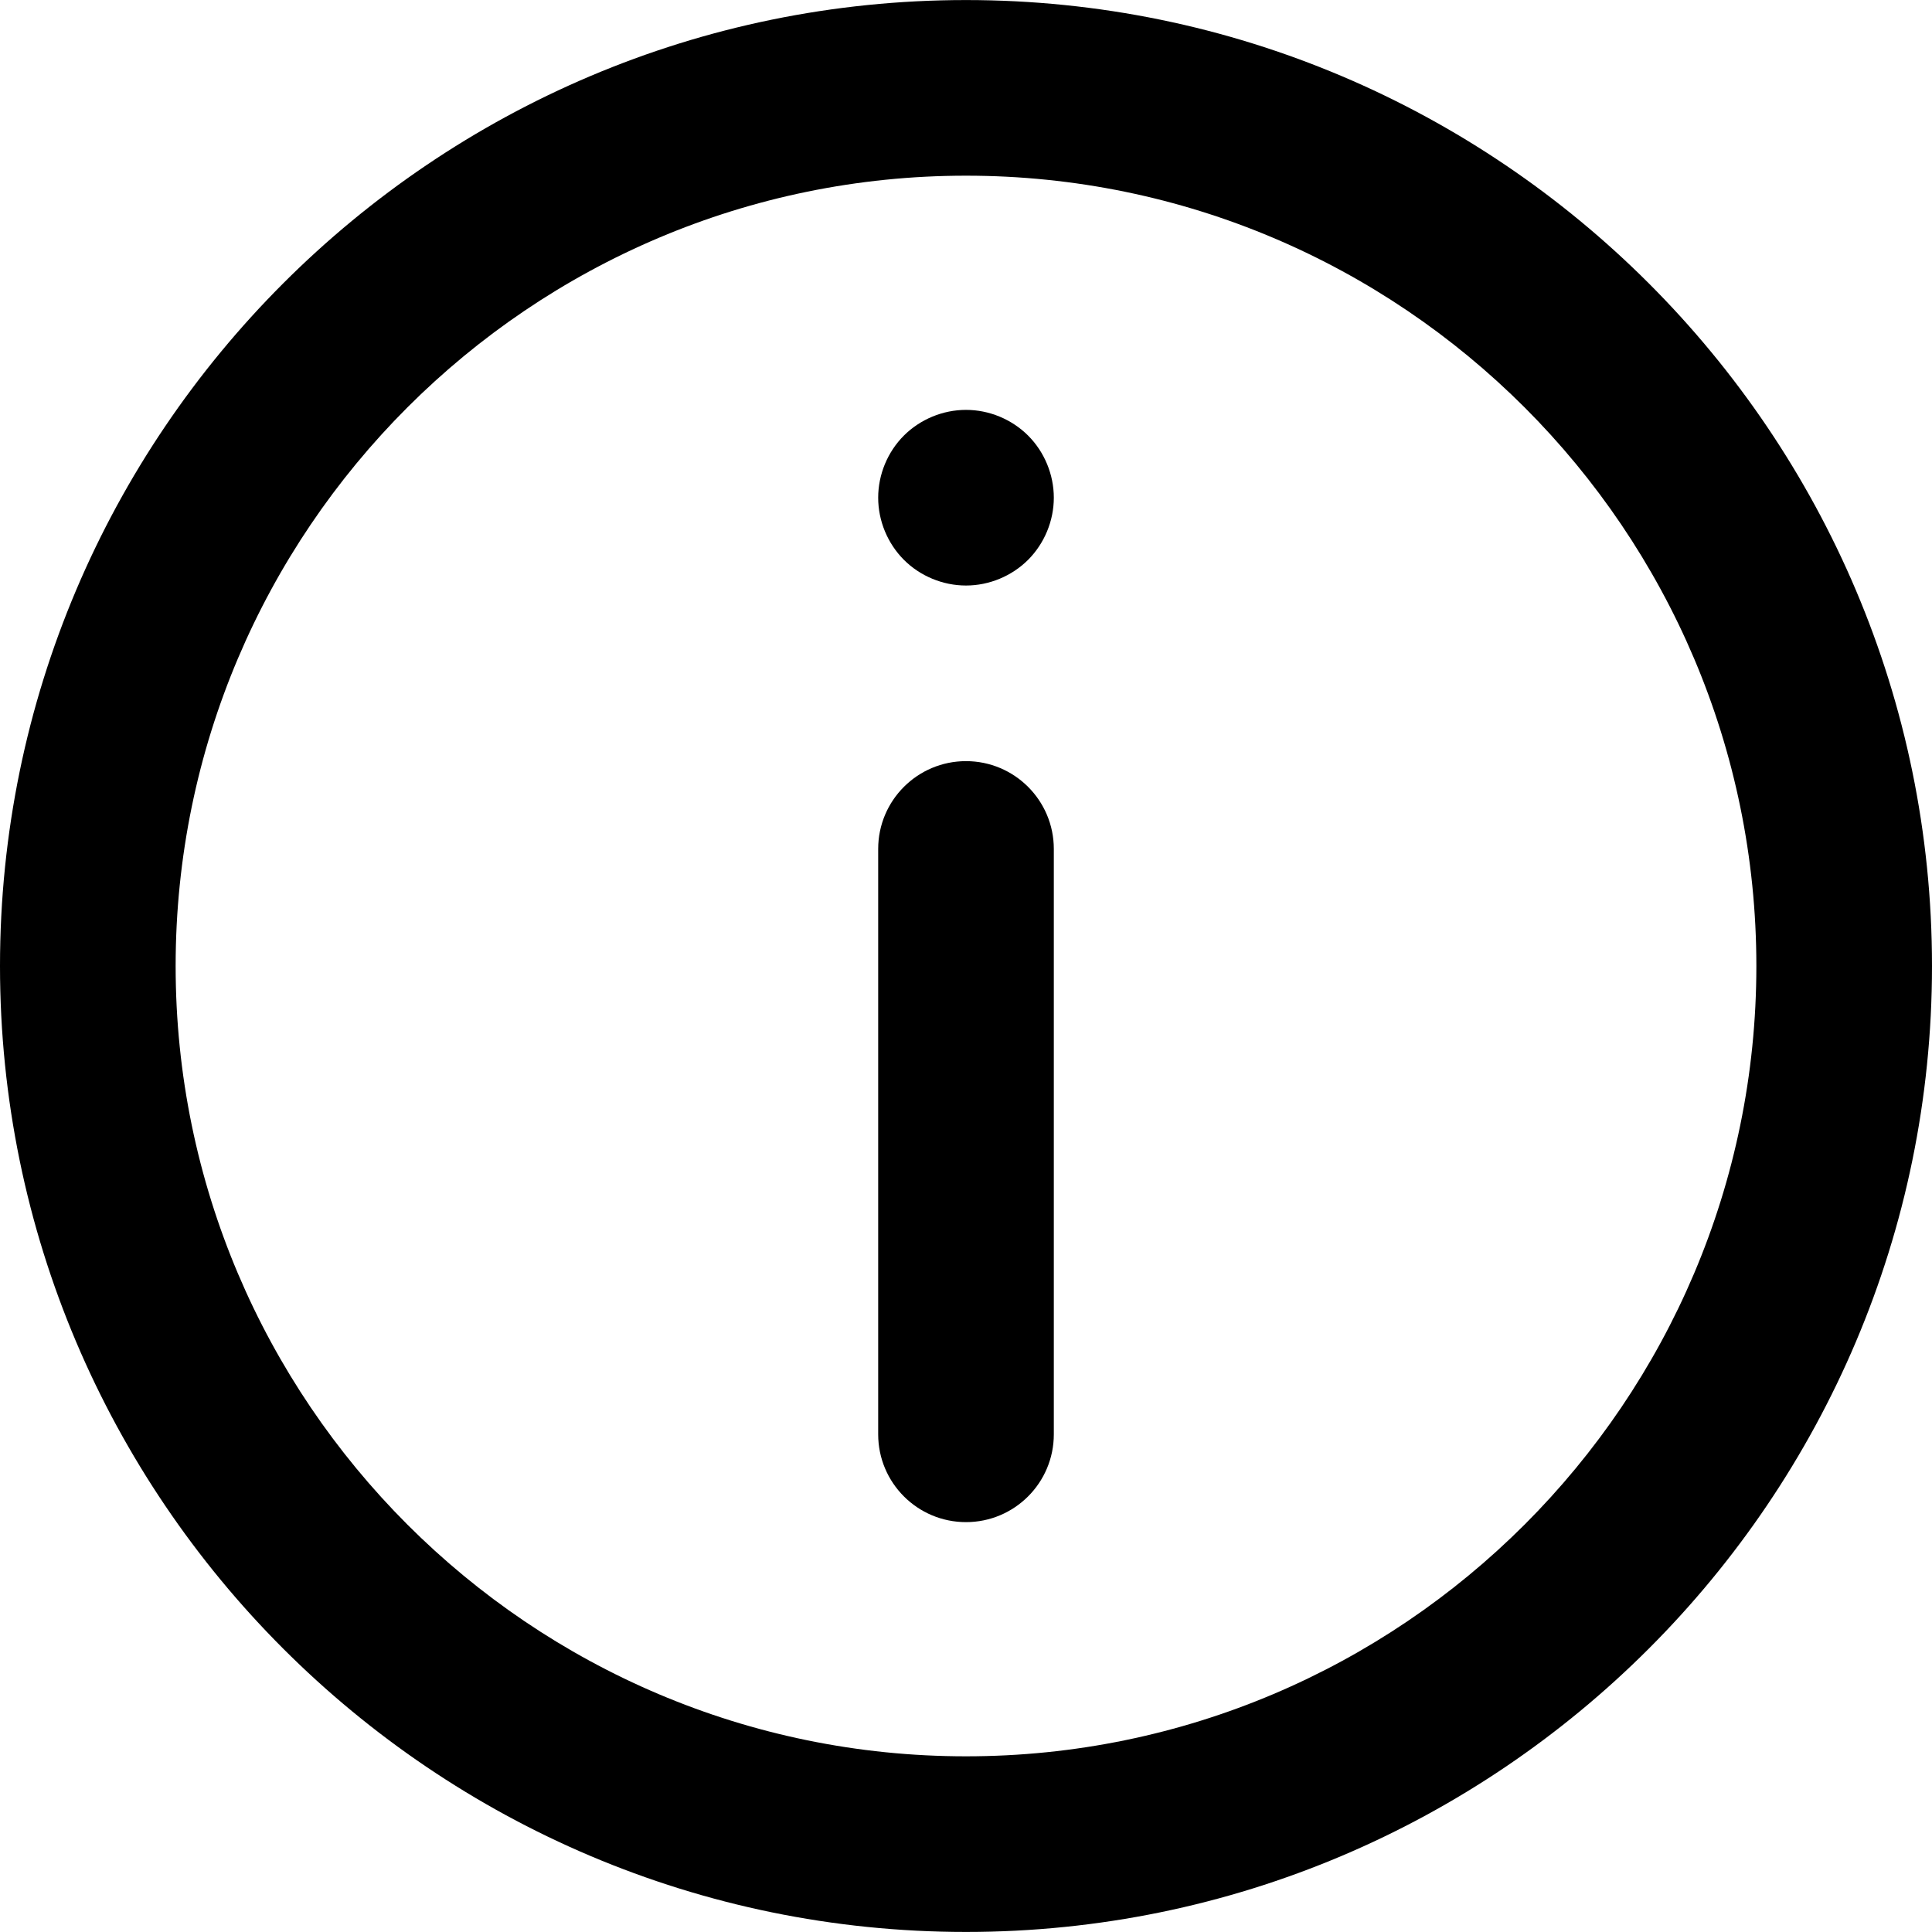
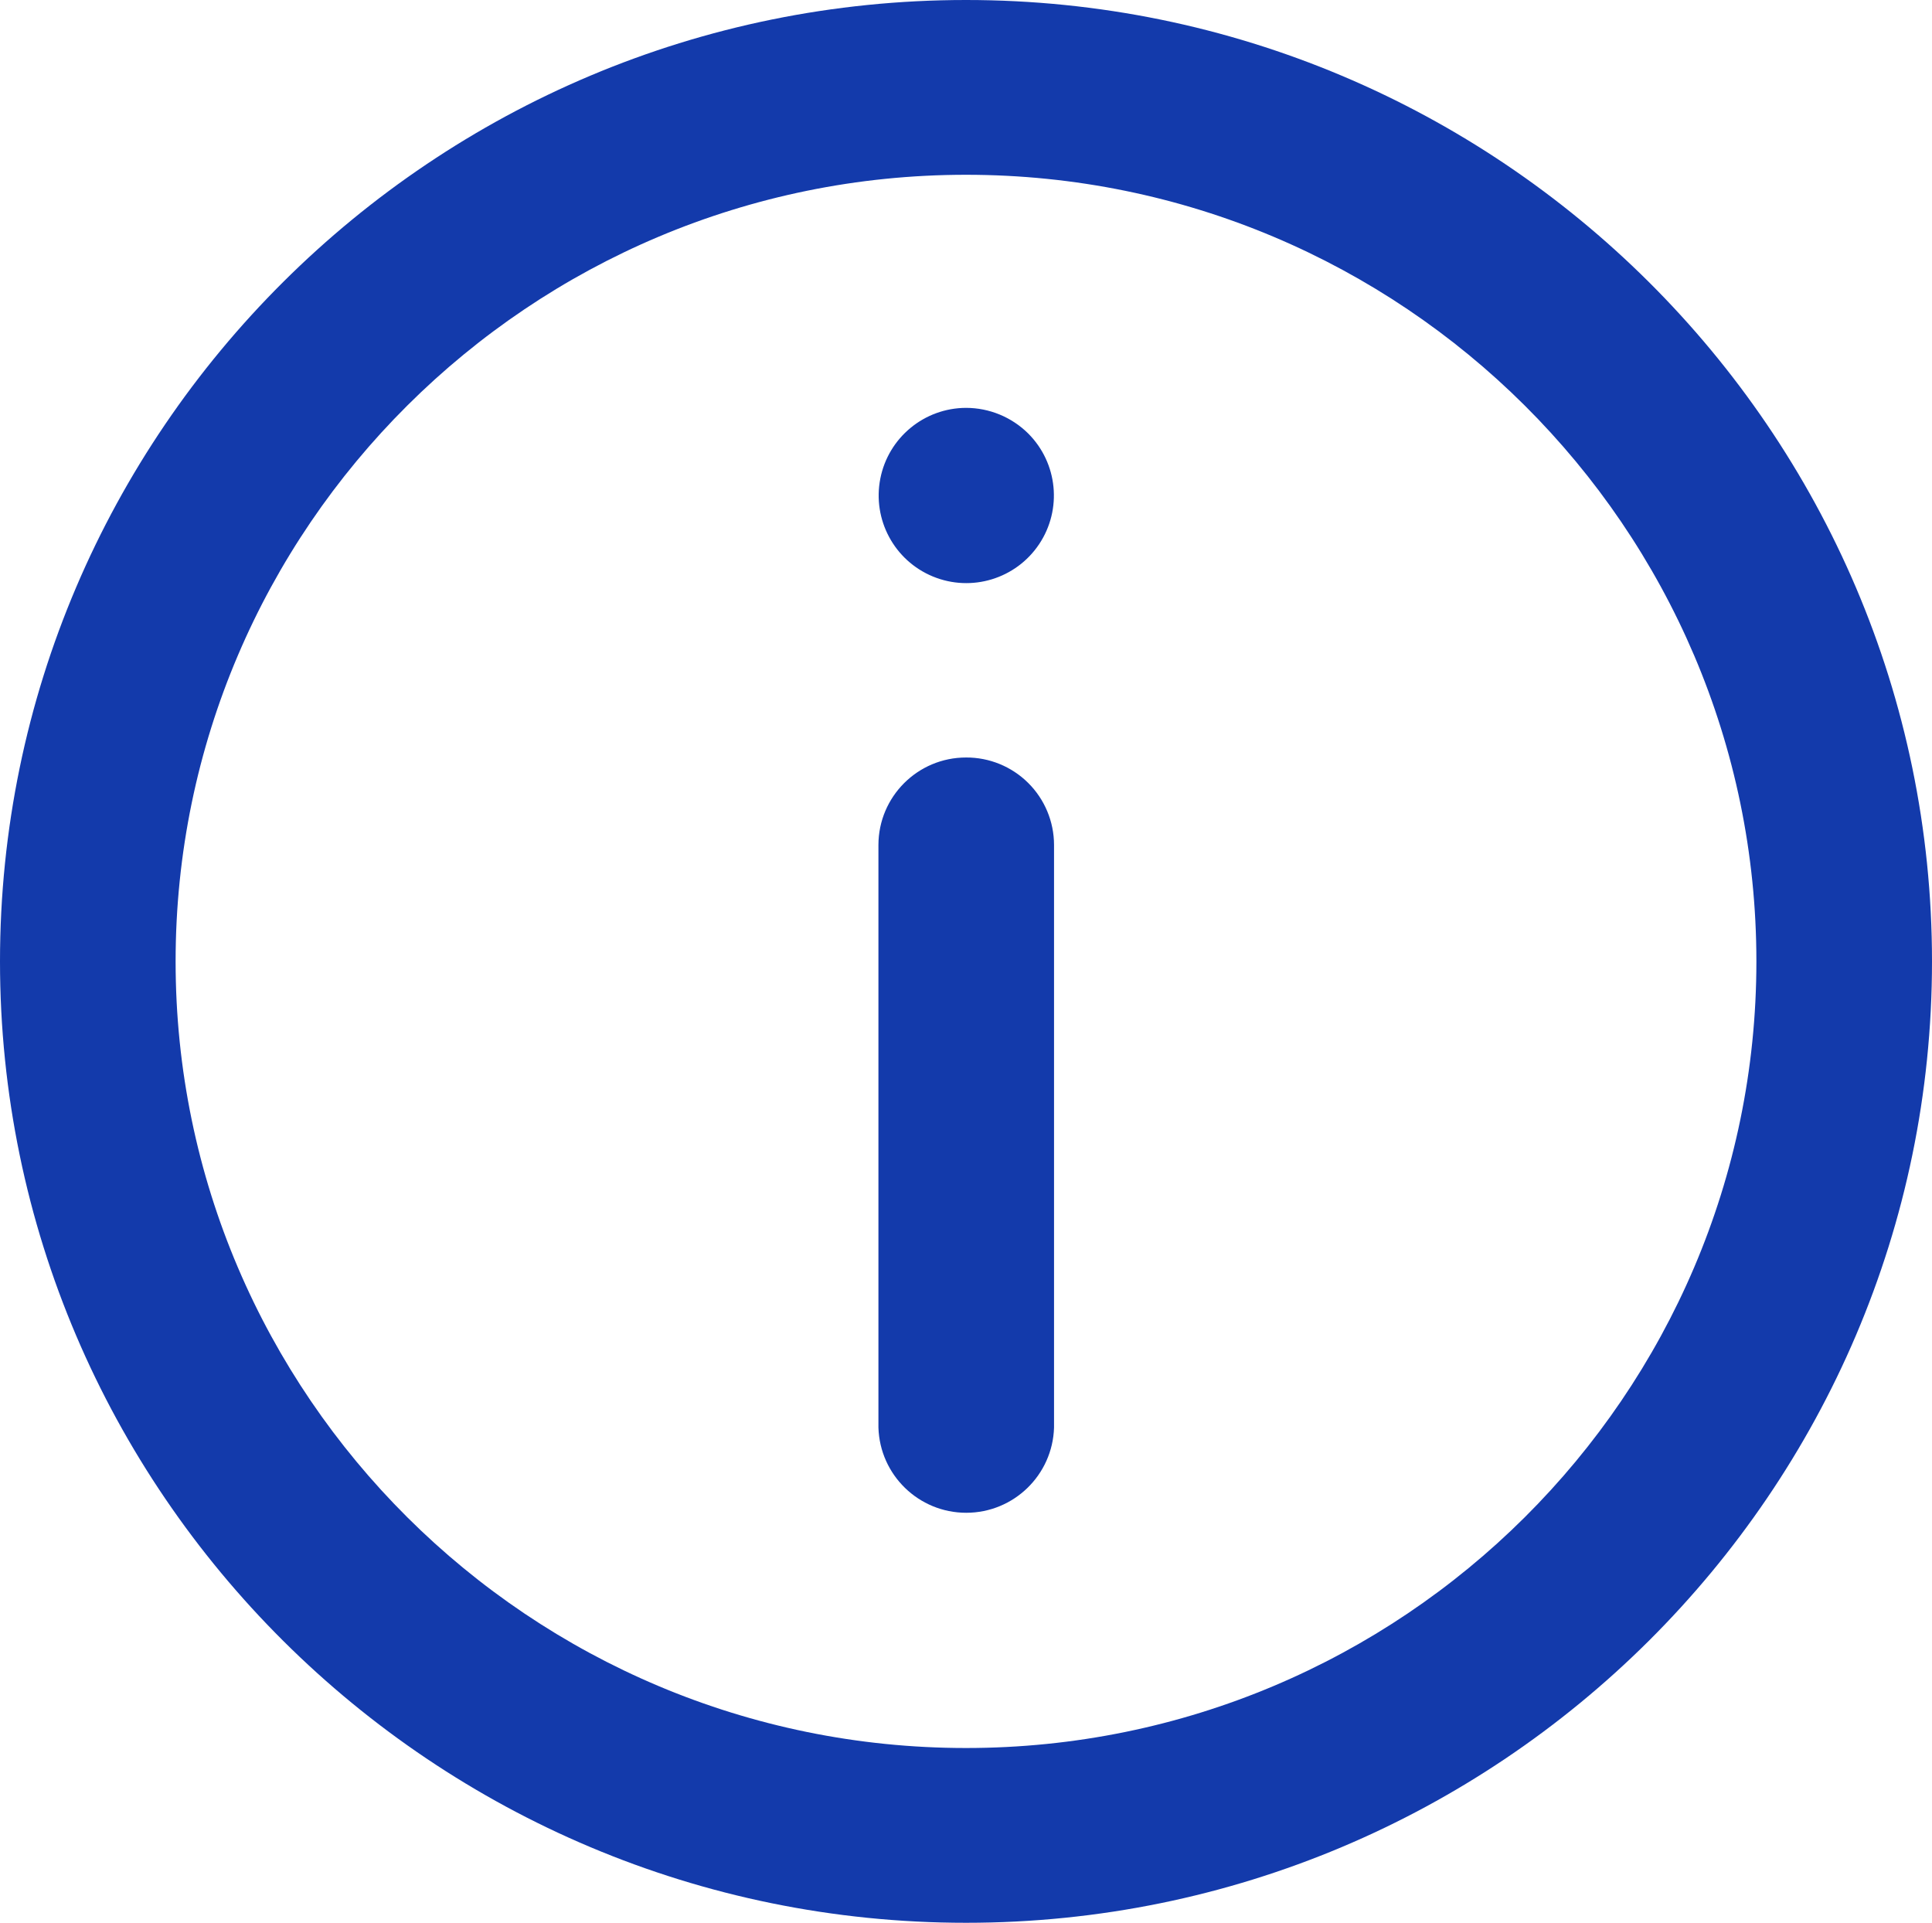
- <svg xmlns="http://www.w3.org/2000/svg" version="1.1" id="Layer_1" x="0px" y="0px" viewBox="0 0 330 330" style="enable-background:new 0 0 330 330;" xml:space="preserve">
-   <g>
-     <g>
-       <g>
-         <path d="M165,0.008C74.019,0.008,0,74.024,0,164.999c0,90.977,74.019,164.992,165,164.992s165-74.015,165-164.992     C330,74.024,255.981,0.008,165,0.008z M165,299.992c-74.439,0-135-60.557-135-134.992S90.561,30.008,165,30.008     s135,60.557,135,134.991C300,239.436,239.439,299.992,165,299.992z" />
-         <path d="M165,130.008c-8.284,0-15,6.716-15,15v99.983c0,8.284,6.716,15,15,15s15-6.716,15-15v-99.983     C180,136.725,173.284,130.008,165,130.008z" />
-         <path d="M165,70.011c-3.95,0-7.811,1.6-10.61,4.39c-2.79,2.79-4.39,6.66-4.39,10.61s1.6,7.81,4.39,10.61     c2.79,2.79,6.66,4.39,10.61,4.39s7.81-1.6,10.609-4.39c2.79-2.8,4.391-6.66,4.391-10.61s-1.601-7.82-4.391-10.61     C172.81,71.61,168.95,70.011,165,70.011z" />
-       </g>
+ <svg xmlns="http://www.w3.org/2000/svg" viewBox="0 0 248.53 247.31">
+   <defs>
+     <style>.cls-1{fill:#133aab;}</style>
+   </defs>
+   <g id="Layer_2" data-name="Layer 2">
+     <g id="Layer_1-2" data-name="Layer 1">
+       <path class="cls-1" d="M124.27,0C55.75,0,0,55.47,0,123.66S55.75,247.31,124.27,247.31s124.26-55.47,124.26-123.65S192.79,0,124.27,0Zm0,224.83c-56.07,0-101.68-45.39-101.68-101.17S68.2,22.48,124.27,22.48,225.94,67.87,225.94,123.66,180.33,224.83,124.27,224.83Z" />
+       <path class="cls-1" d="M124.27,97.43A11.27,11.27,0,0,0,113,108.67v74.94a11.3,11.3,0,0,0,22.59,0V108.67A11.26,11.26,0,0,0,124.27,97.43Z" />
+       <path class="cls-1" d="M124.27,52.46a11.27,11.27,0,1,0,8,3.3A11.37,11.37,0,0,0,124.27,52.46Z" />
    </g>
  </g>
-   <g>
- </g>
-   <g>
- </g>
-   <g>
- </g>
-   <g>
- </g>
-   <g>
- </g>
-   <g>
- </g>
-   <g>
- </g>
-   <g>
- </g>
-   <g>
- </g>
-   <g>
- </g>
-   <g>
- </g>
-   <g>
- </g>
-   <g>
- </g>
-   <g>
- </g>
-   <g>
- </g>
</svg>
